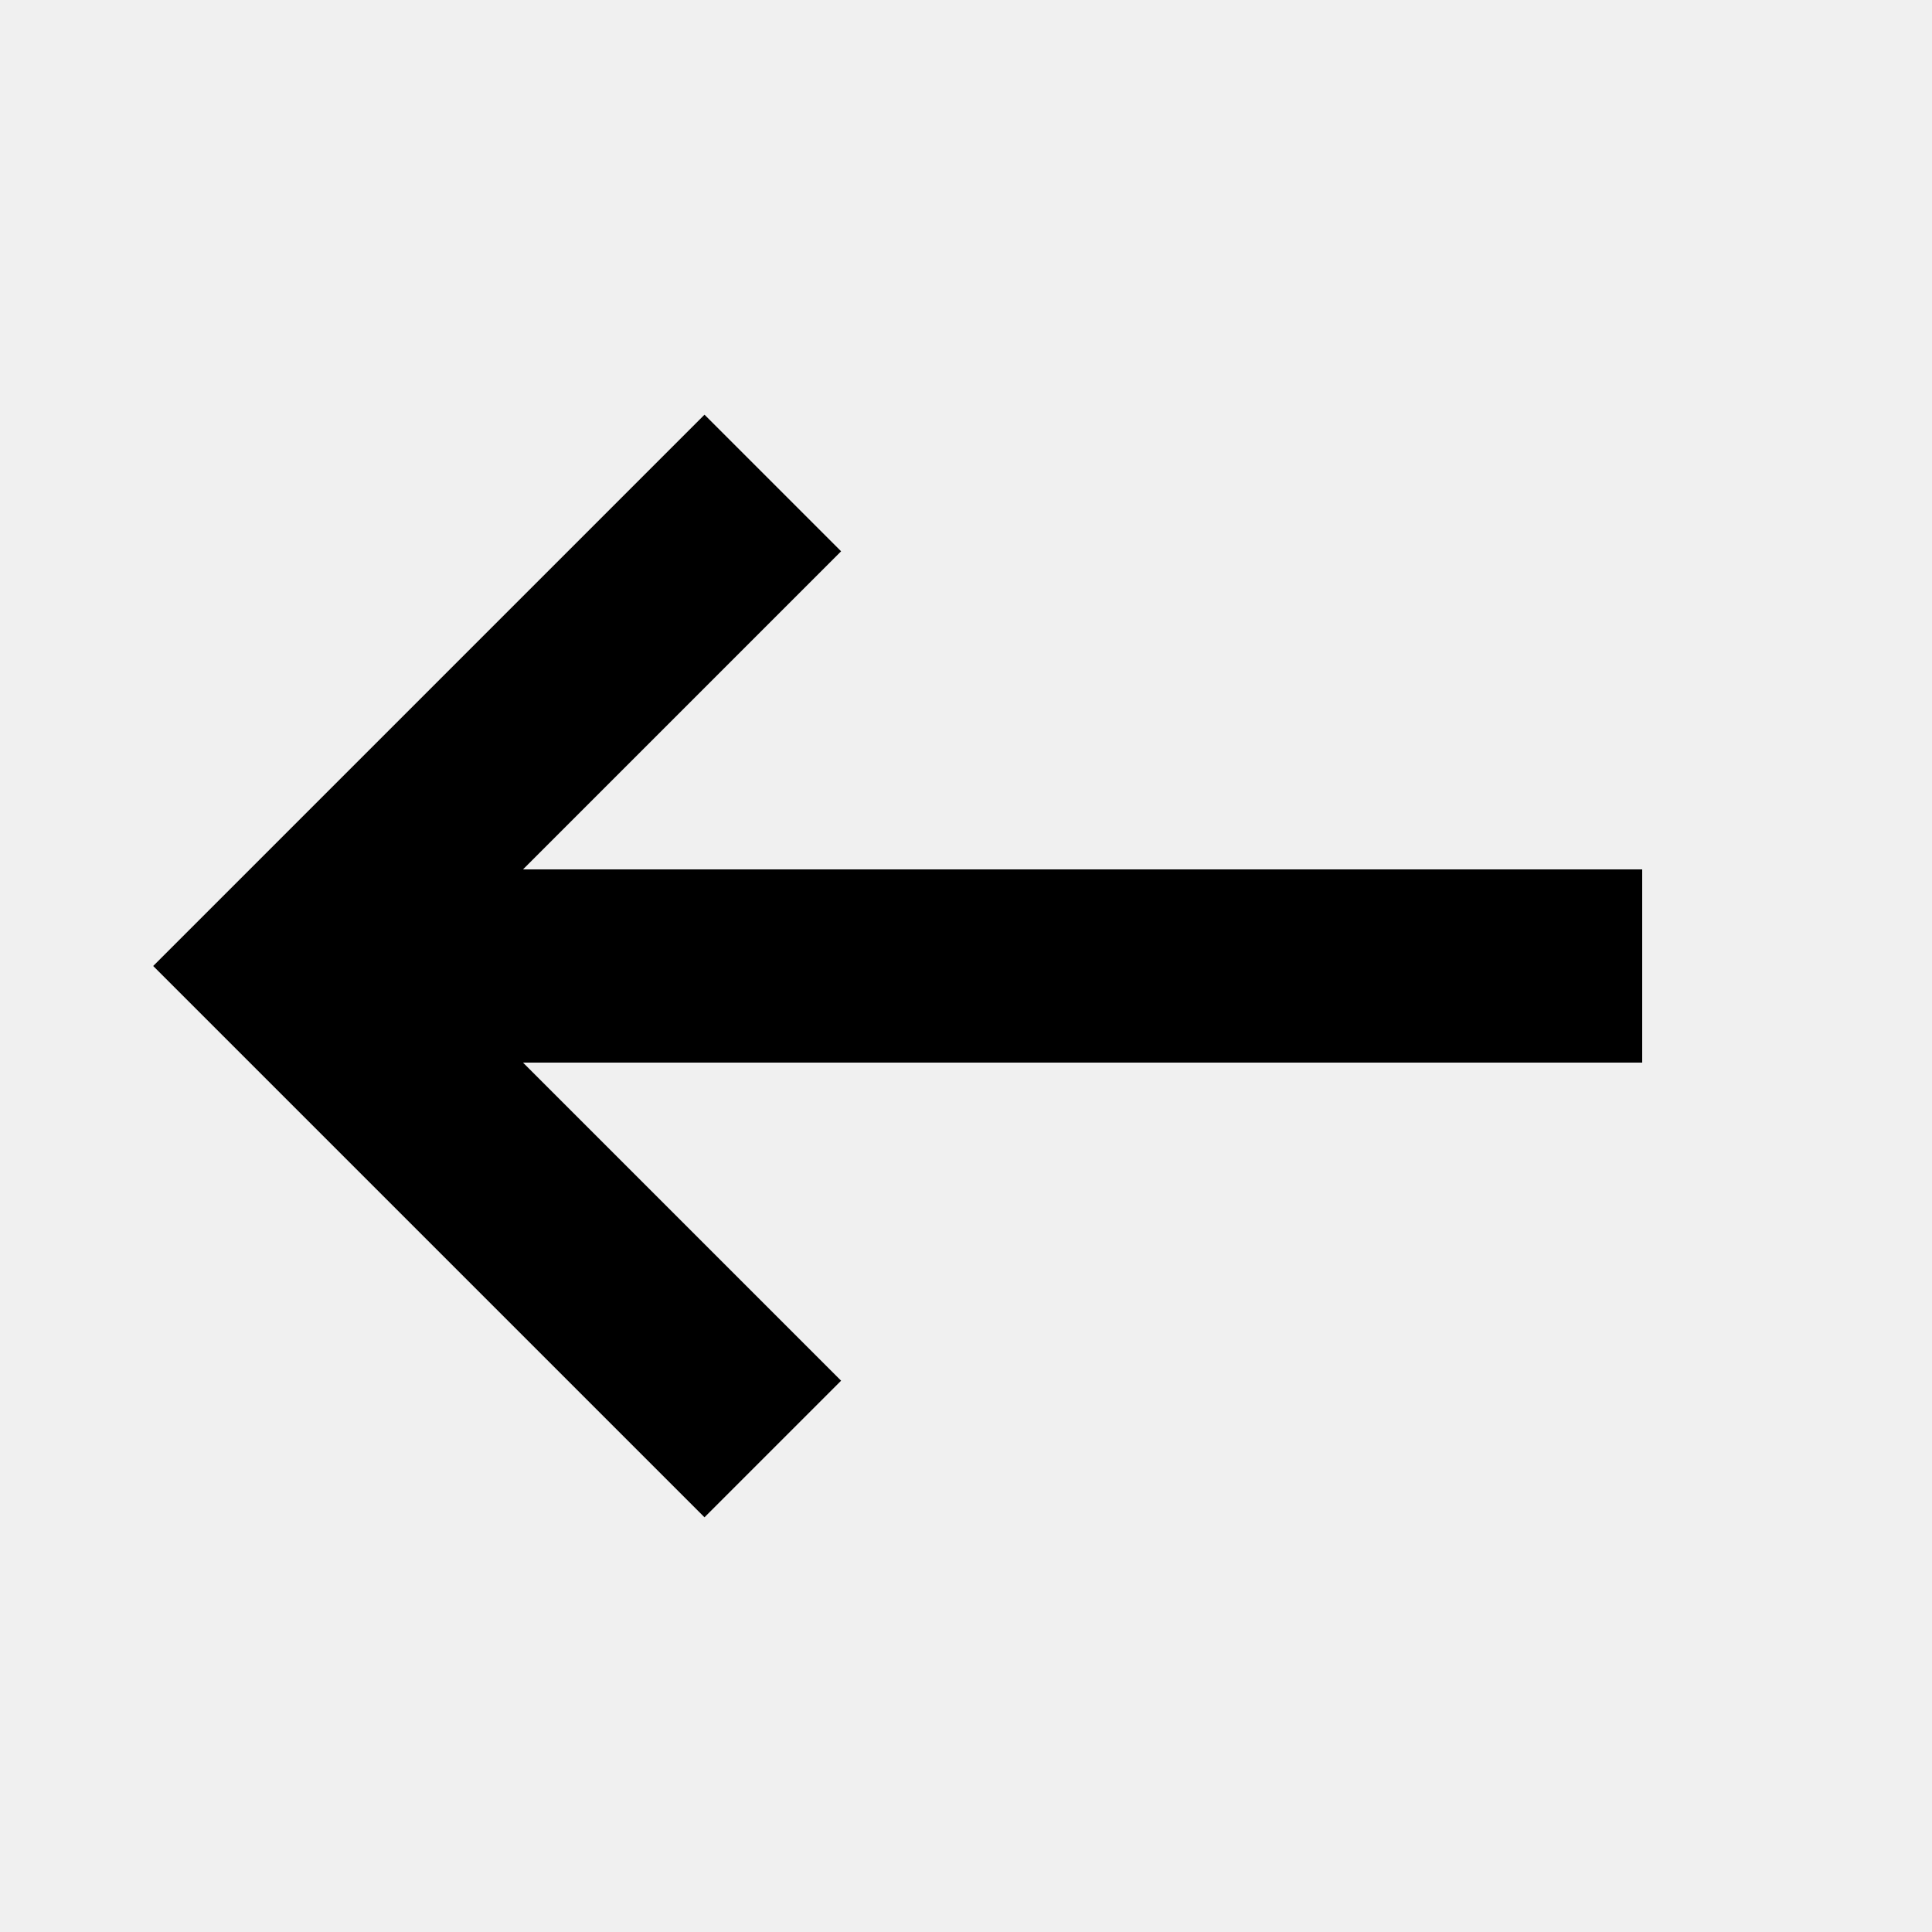
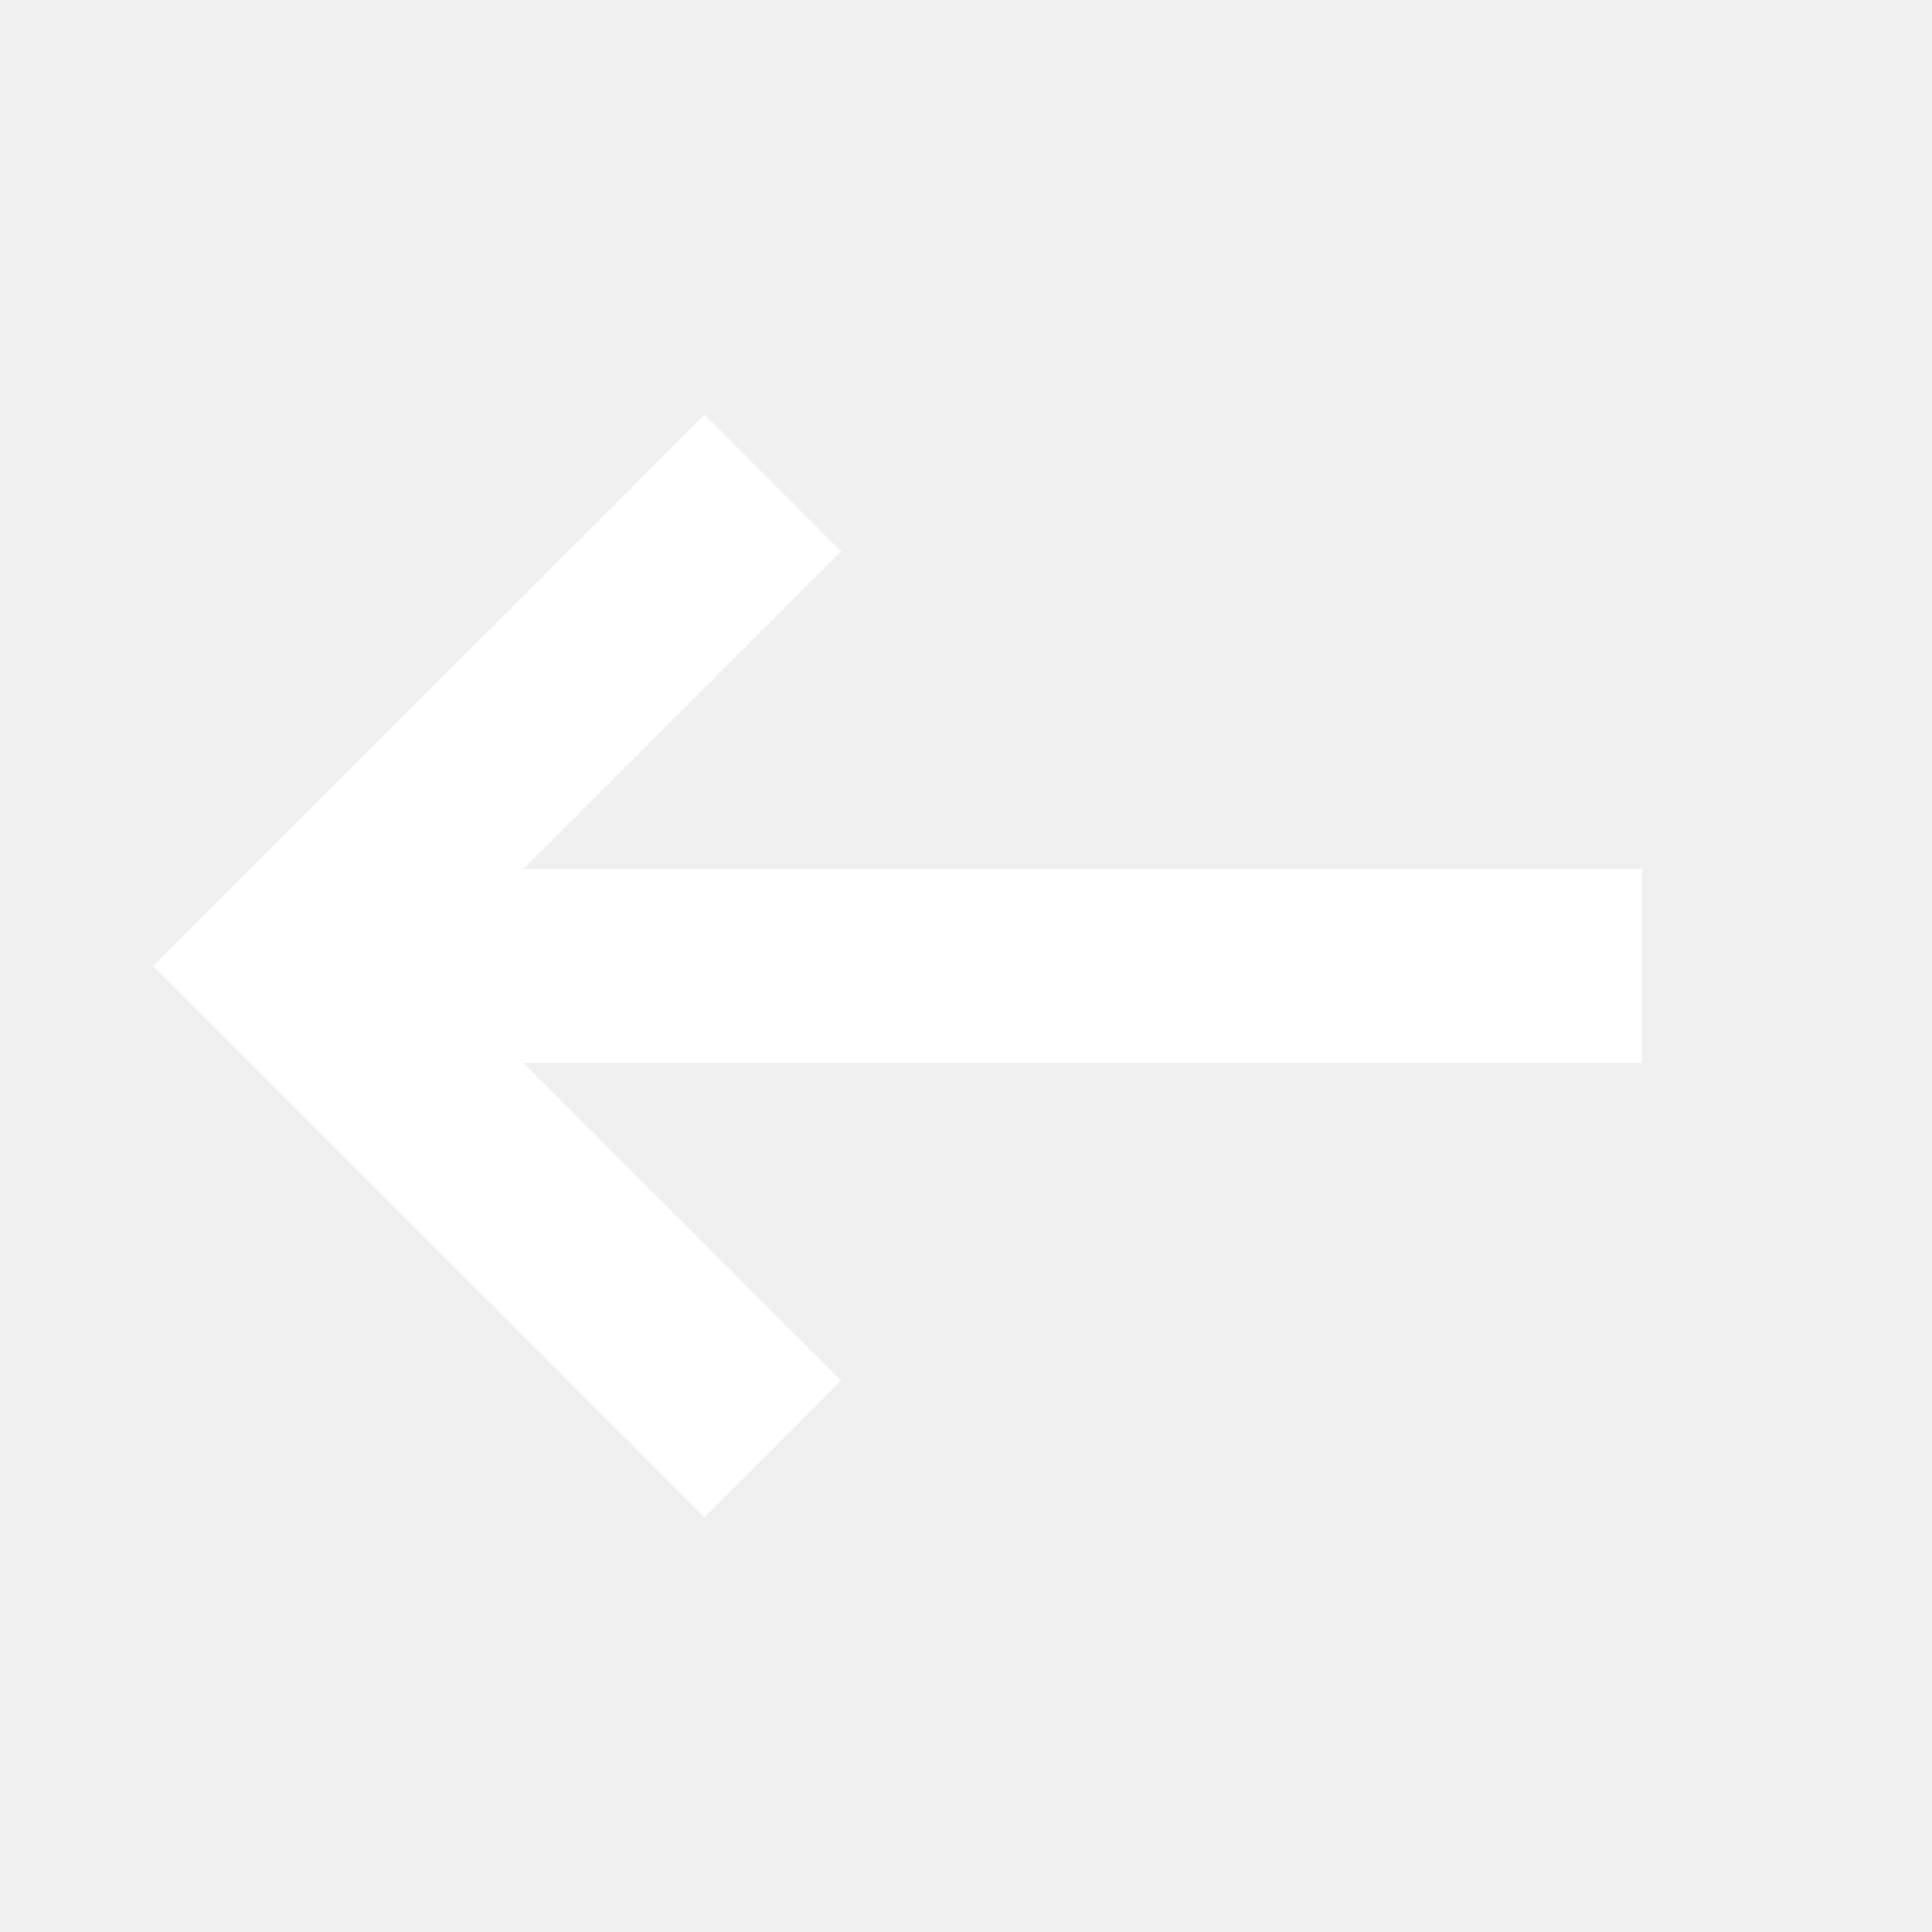
<svg xmlns="http://www.w3.org/2000/svg" width="200" height="200">
-   <path d="M80,50 L30,100 L80,150" fill="none" style="stroke:black;stroke-width:20" />
-   <line x1="30" y1="100" x2="170" y2="100" style="stroke:black;stroke-width:20" />
+   <path d="M80,50 L30,100 L80,150" style="fill:none;stroke:white;stroke-width:20" />
+   <line x1="30" y1="100" x2="170" y2="100" style="stroke:white;stroke-width:20" />
</svg>
